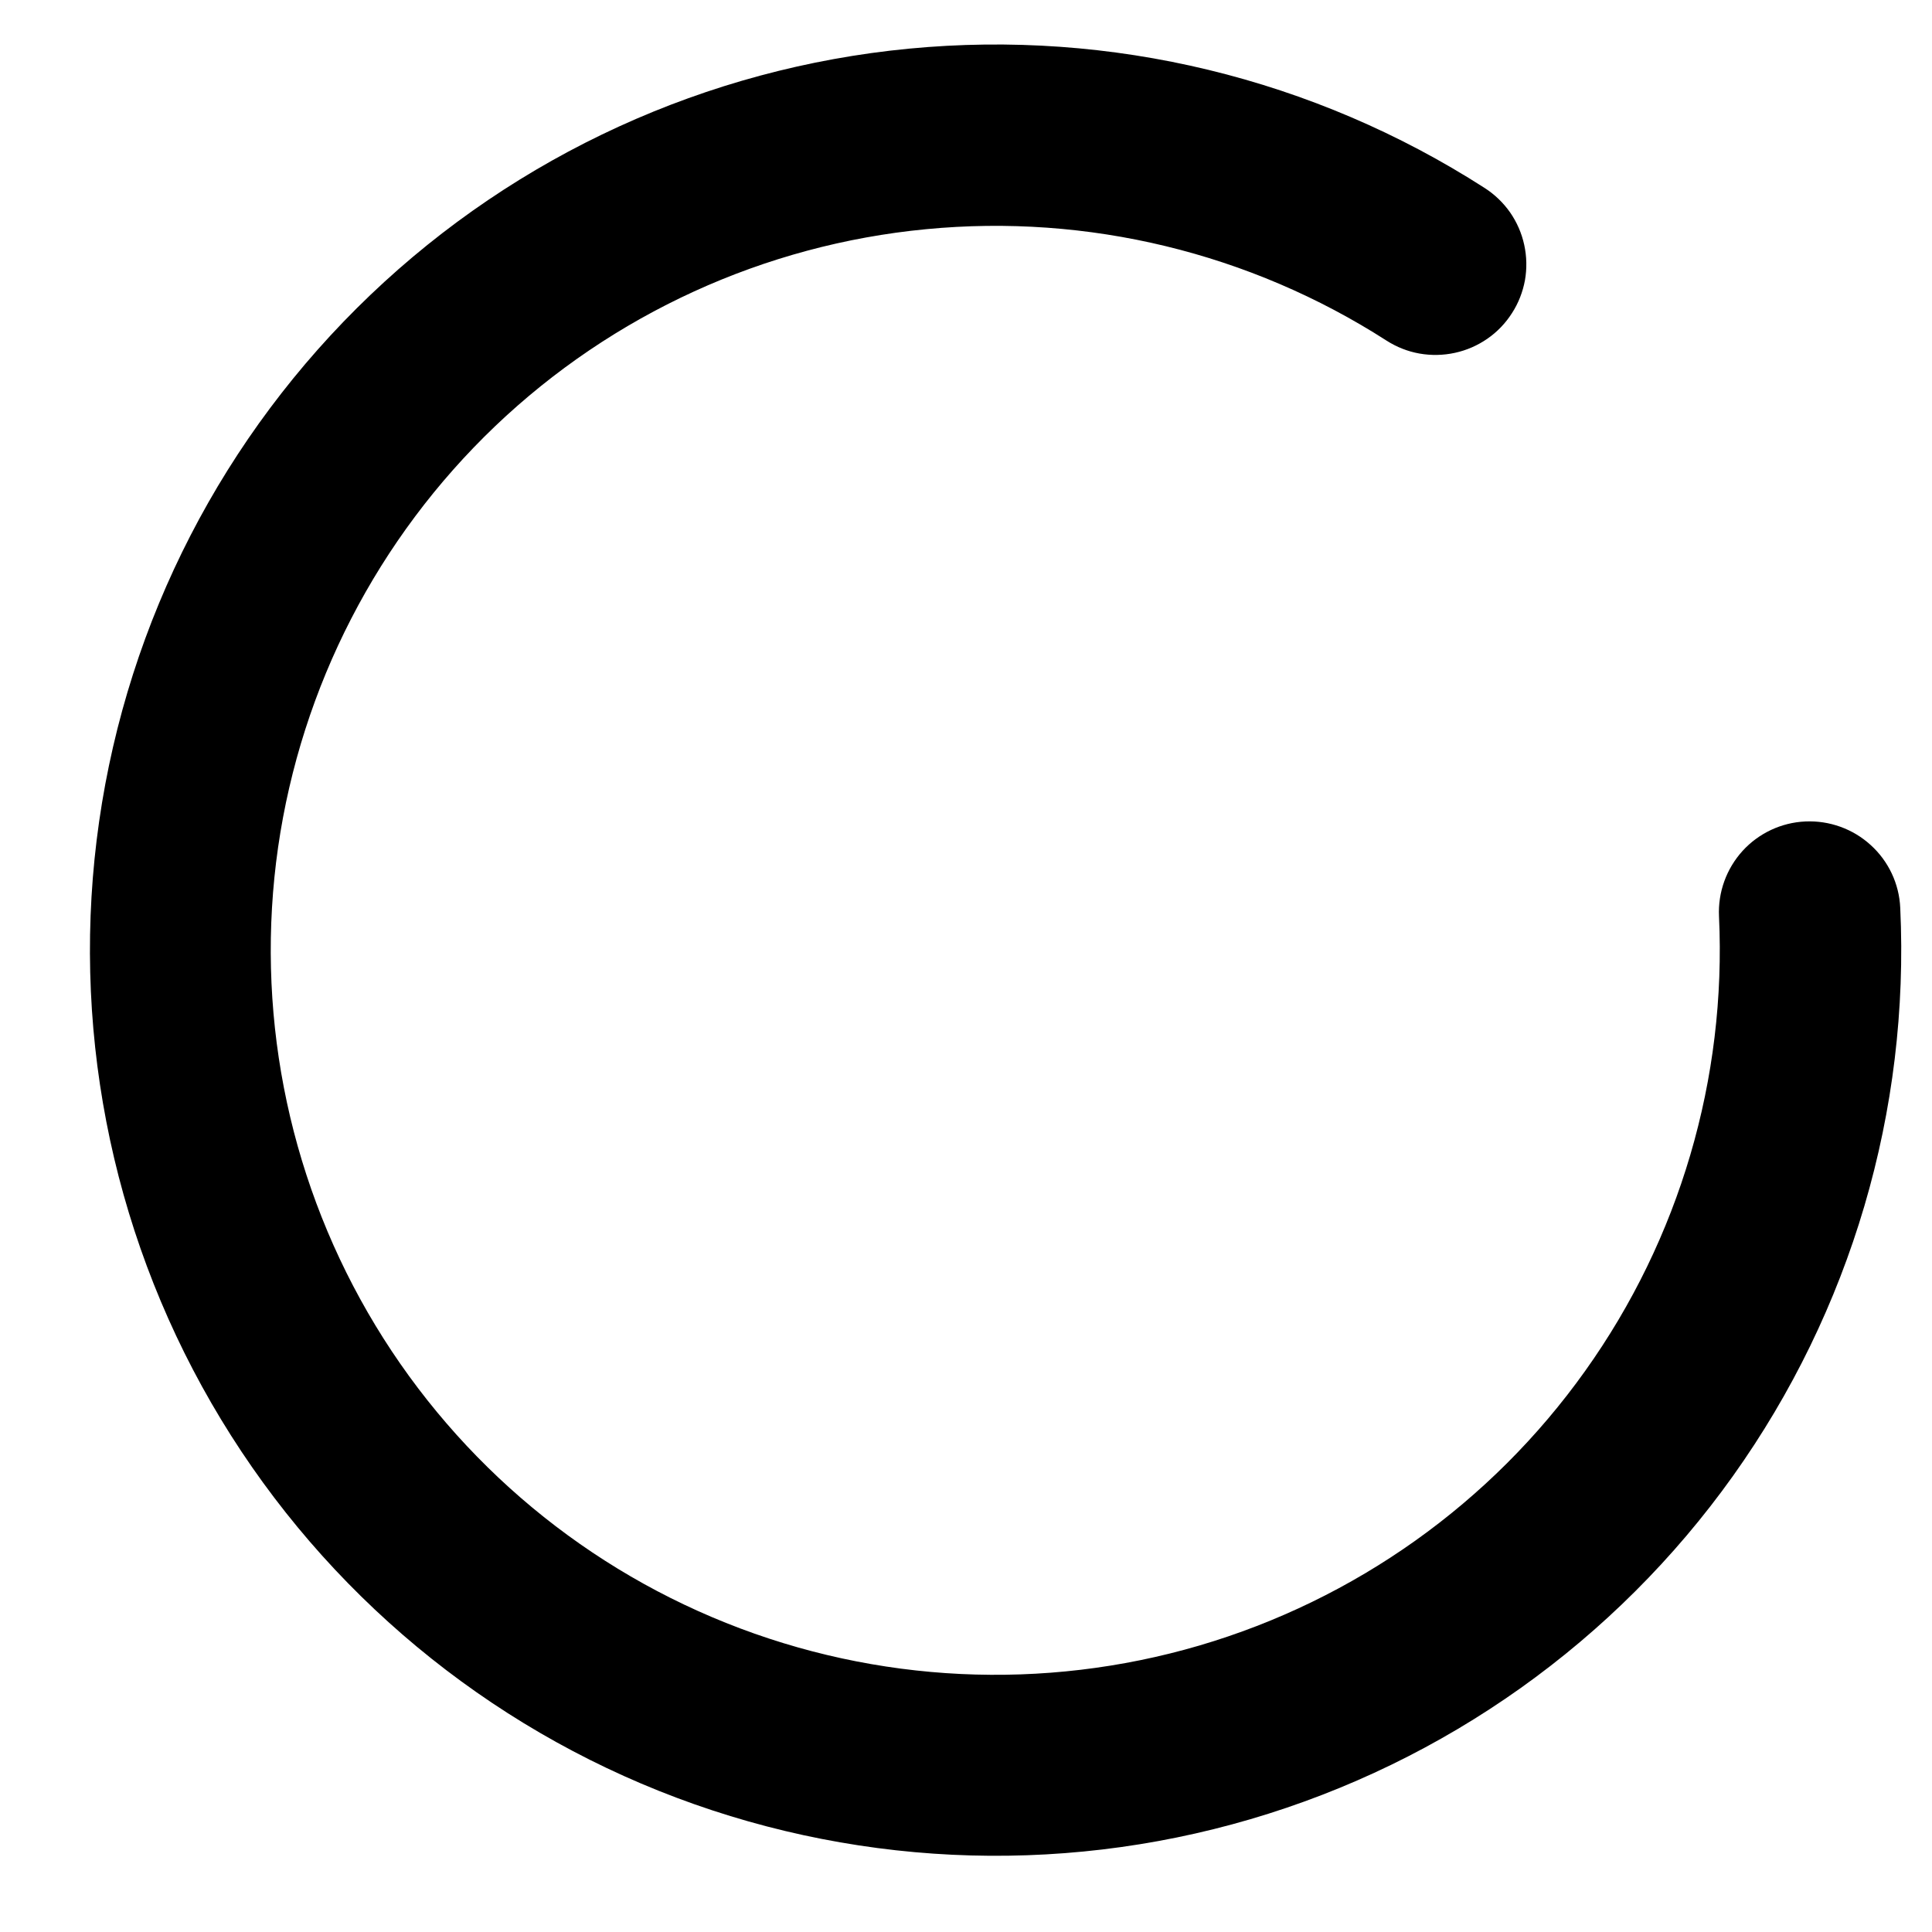
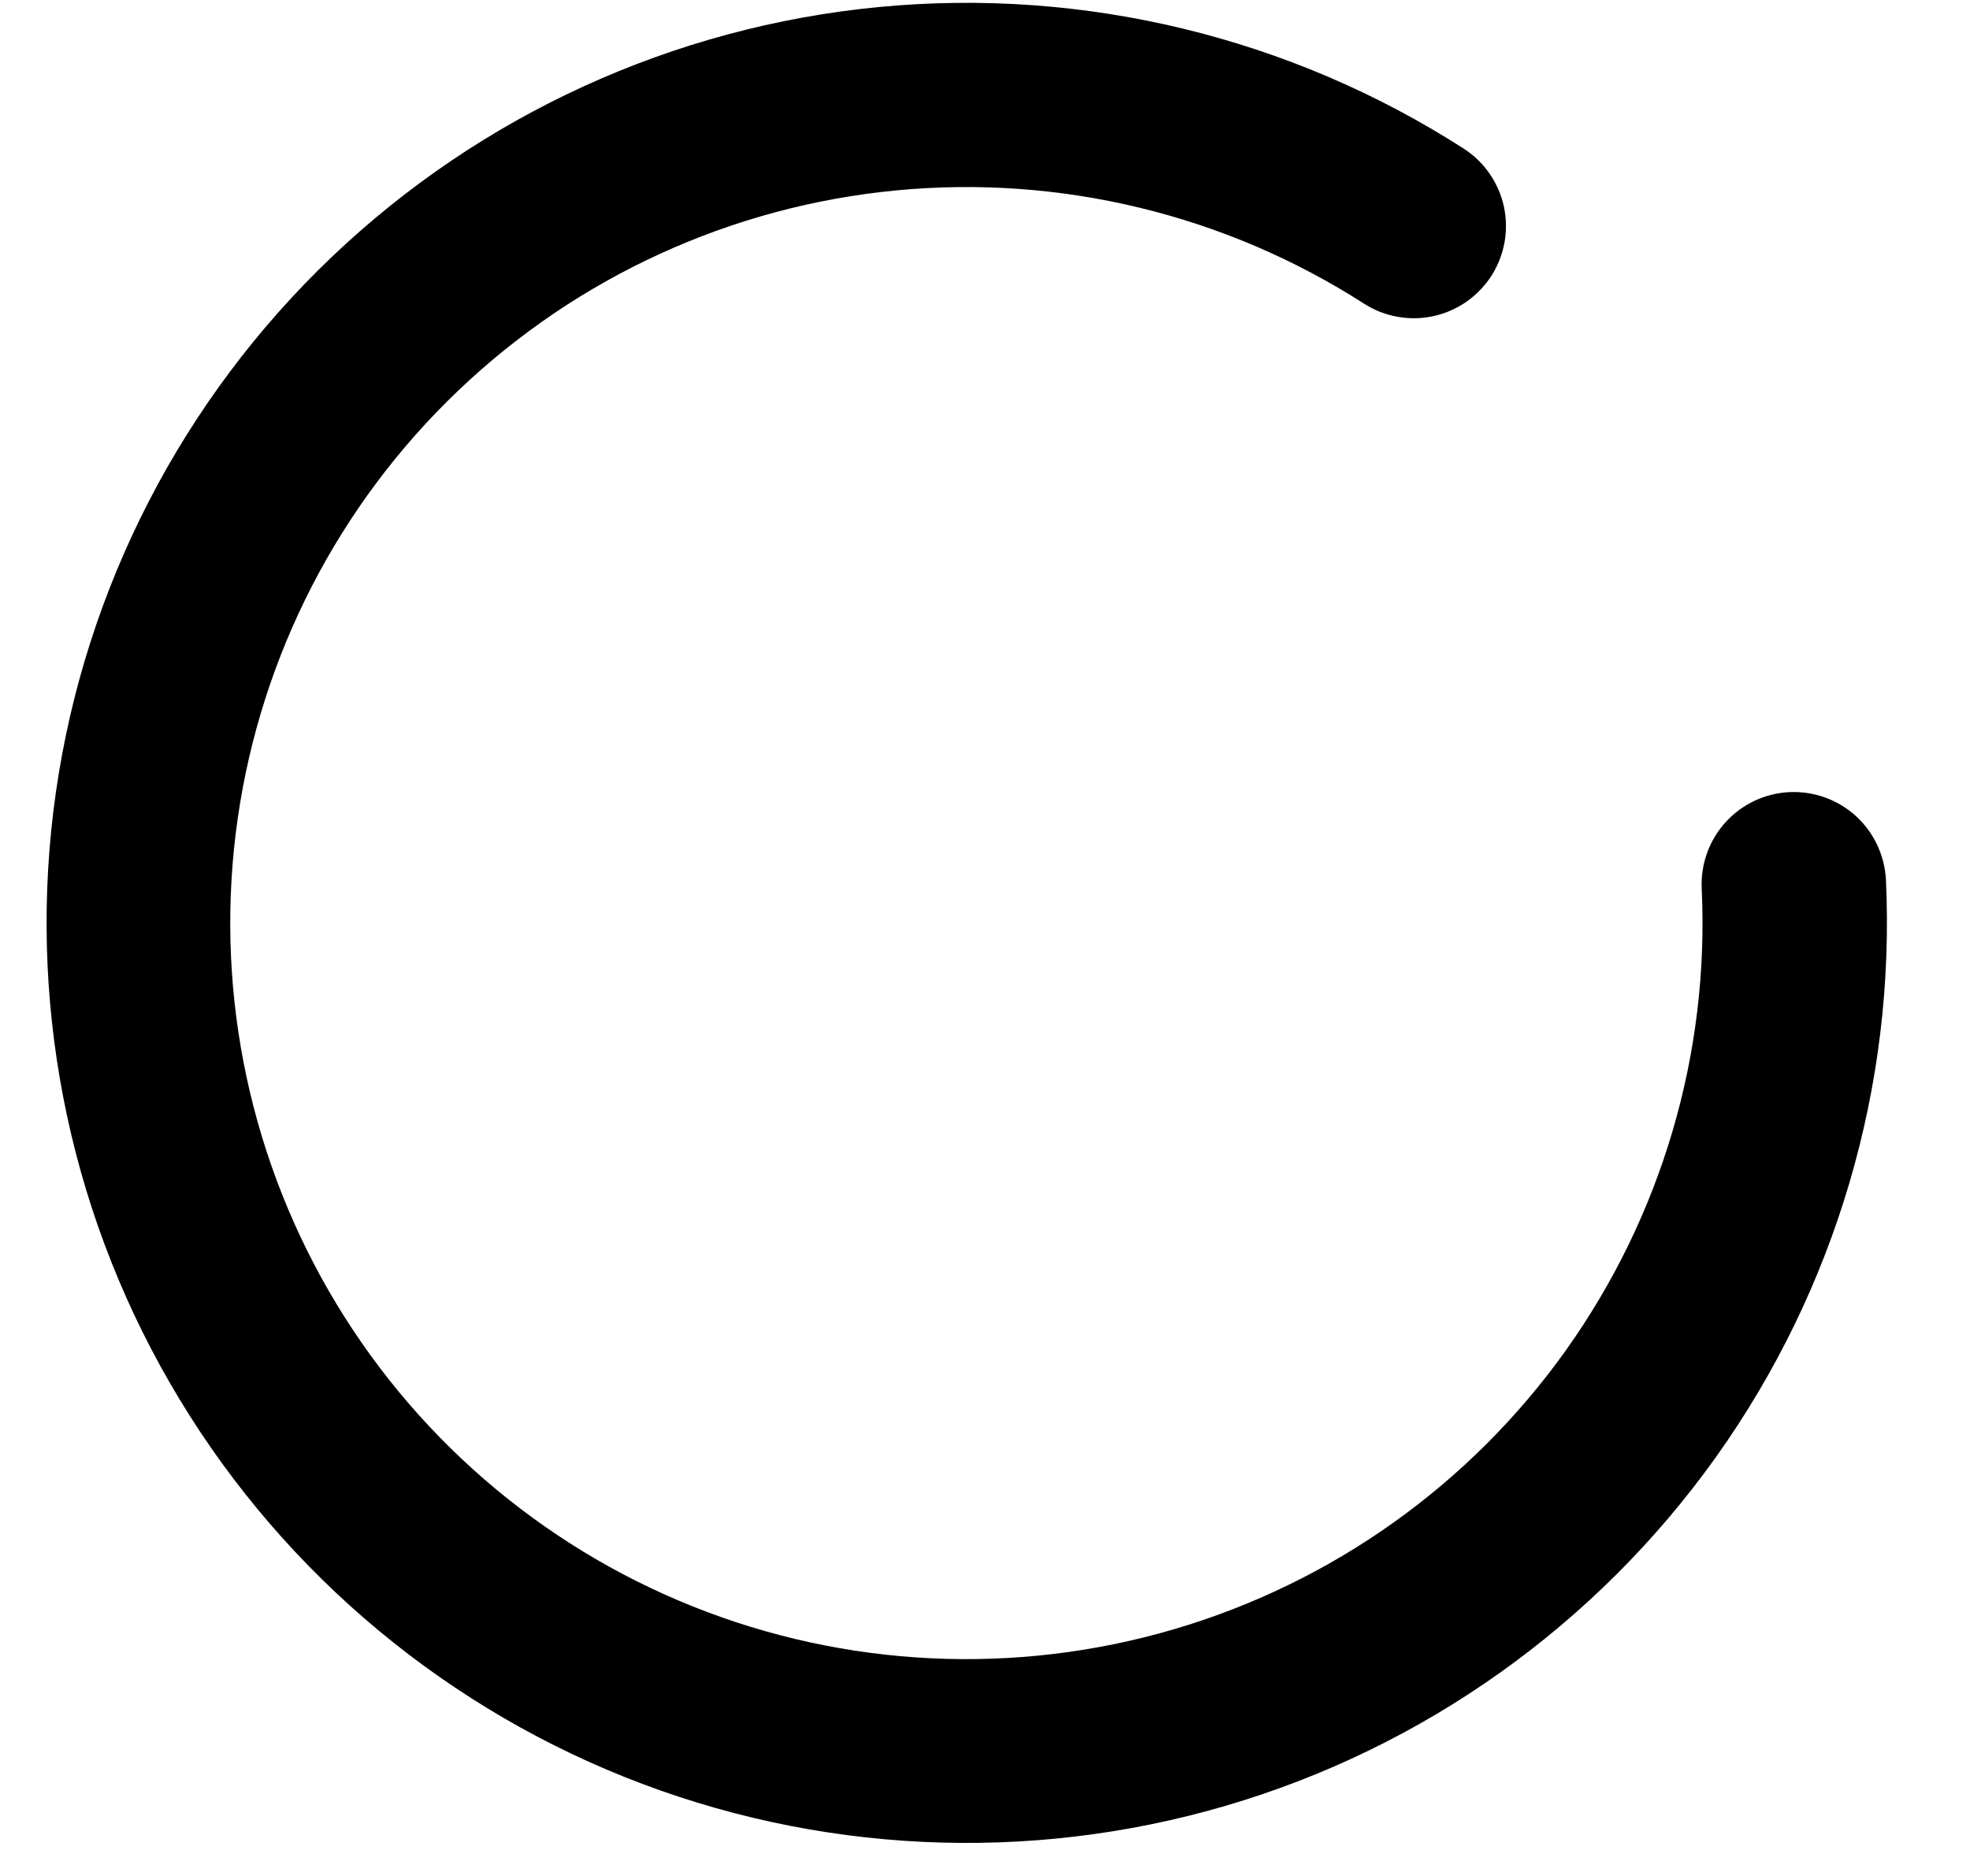
- <svg xmlns="http://www.w3.org/2000/svg" viewBox="0 0 16 16" fill="currentColor">
-   <path d="M15.737 7.518C15.728 7.319 15.64 7.132 15.492 6.998C15.345 6.864 15.15 6.794 14.951 6.803C14.752 6.812 14.565 6.9 14.431 7.047C14.297 7.195 14.227 7.389 14.236 7.588C14.299 8.932 13.909 10.258 13.128 11.353C12.348 12.448 11.222 13.249 9.931 13.628C8.641 14.006 7.26 13.94 6.012 13.44C4.763 12.94 3.719 12.035 3.046 10.87C2.374 9.706 2.112 8.349 2.303 7.017C2.495 5.686 3.128 4.458 4.101 3.529C5.074 2.601 6.331 2.026 7.67 1.898C9.008 1.769 10.351 2.094 11.483 2.821C11.566 2.874 11.659 2.911 11.756 2.928C11.853 2.945 11.953 2.943 12.049 2.922C12.146 2.901 12.237 2.861 12.318 2.805C12.399 2.749 12.468 2.677 12.521 2.594C12.575 2.511 12.611 2.418 12.629 2.321C12.646 2.224 12.644 2.124 12.623 2.028C12.602 1.931 12.562 1.84 12.506 1.759C12.449 1.678 12.377 1.609 12.294 1.556C10.88 0.648 9.201 0.242 7.527 0.403C5.854 0.564 4.283 1.282 3.067 2.443C1.851 3.604 1.06 5.139 0.821 6.803C0.582 8.467 0.909 10.163 1.75 11.619C2.591 13.075 3.896 14.206 5.456 14.831C7.017 15.456 8.742 15.539 10.355 15.066C11.968 14.593 13.376 13.592 14.352 12.223C15.328 10.854 15.816 9.198 15.737 7.518Z" />
+ <svg xmlns="http://www.w3.org/2000/svg" viewBox="0 0 21 20" fill="currentColor">
+   <path d="M20.104 9.381C20.091 9.121 19.976 8.876 19.784 8.7C19.591 8.525 19.337 8.433 19.076 8.445C18.816 8.457 18.571 8.572 18.395 8.765C18.22 8.958 18.128 9.212 18.14 9.473C18.223 11.23 17.713 12.963 16.692 14.396C15.671 15.828 14.198 16.876 12.51 17.371C10.822 17.866 9.017 17.78 7.384 17.126C5.751 16.472 4.386 15.288 3.506 13.765C2.627 12.242 2.284 10.467 2.534 8.726C2.784 6.985 3.612 5.378 4.885 4.164C6.158 2.949 7.801 2.198 9.552 2.03C11.303 1.862 13.06 2.287 14.54 3.237C14.649 3.307 14.77 3.355 14.897 3.377C15.024 3.4 15.155 3.398 15.281 3.37C15.407 3.343 15.526 3.29 15.632 3.217C15.738 3.143 15.828 3.049 15.898 2.941C15.968 2.832 16.015 2.711 16.038 2.584C16.061 2.457 16.058 2.326 16.031 2.2C16.003 2.074 15.951 1.955 15.877 1.849C15.804 1.743 15.71 1.653 15.601 1.583C13.751 0.396 11.555 -0.135 9.367 0.075C7.178 0.286 5.124 1.225 3.533 2.743C1.943 4.261 0.908 6.269 0.596 8.445C0.284 10.622 0.711 12.84 1.811 14.744C2.91 16.648 4.617 18.127 6.658 18.945C8.699 19.762 10.955 19.87 13.065 19.252C15.175 18.634 17.015 17.324 18.292 15.534C19.568 13.744 20.206 11.577 20.104 9.381Z" />
</svg>
